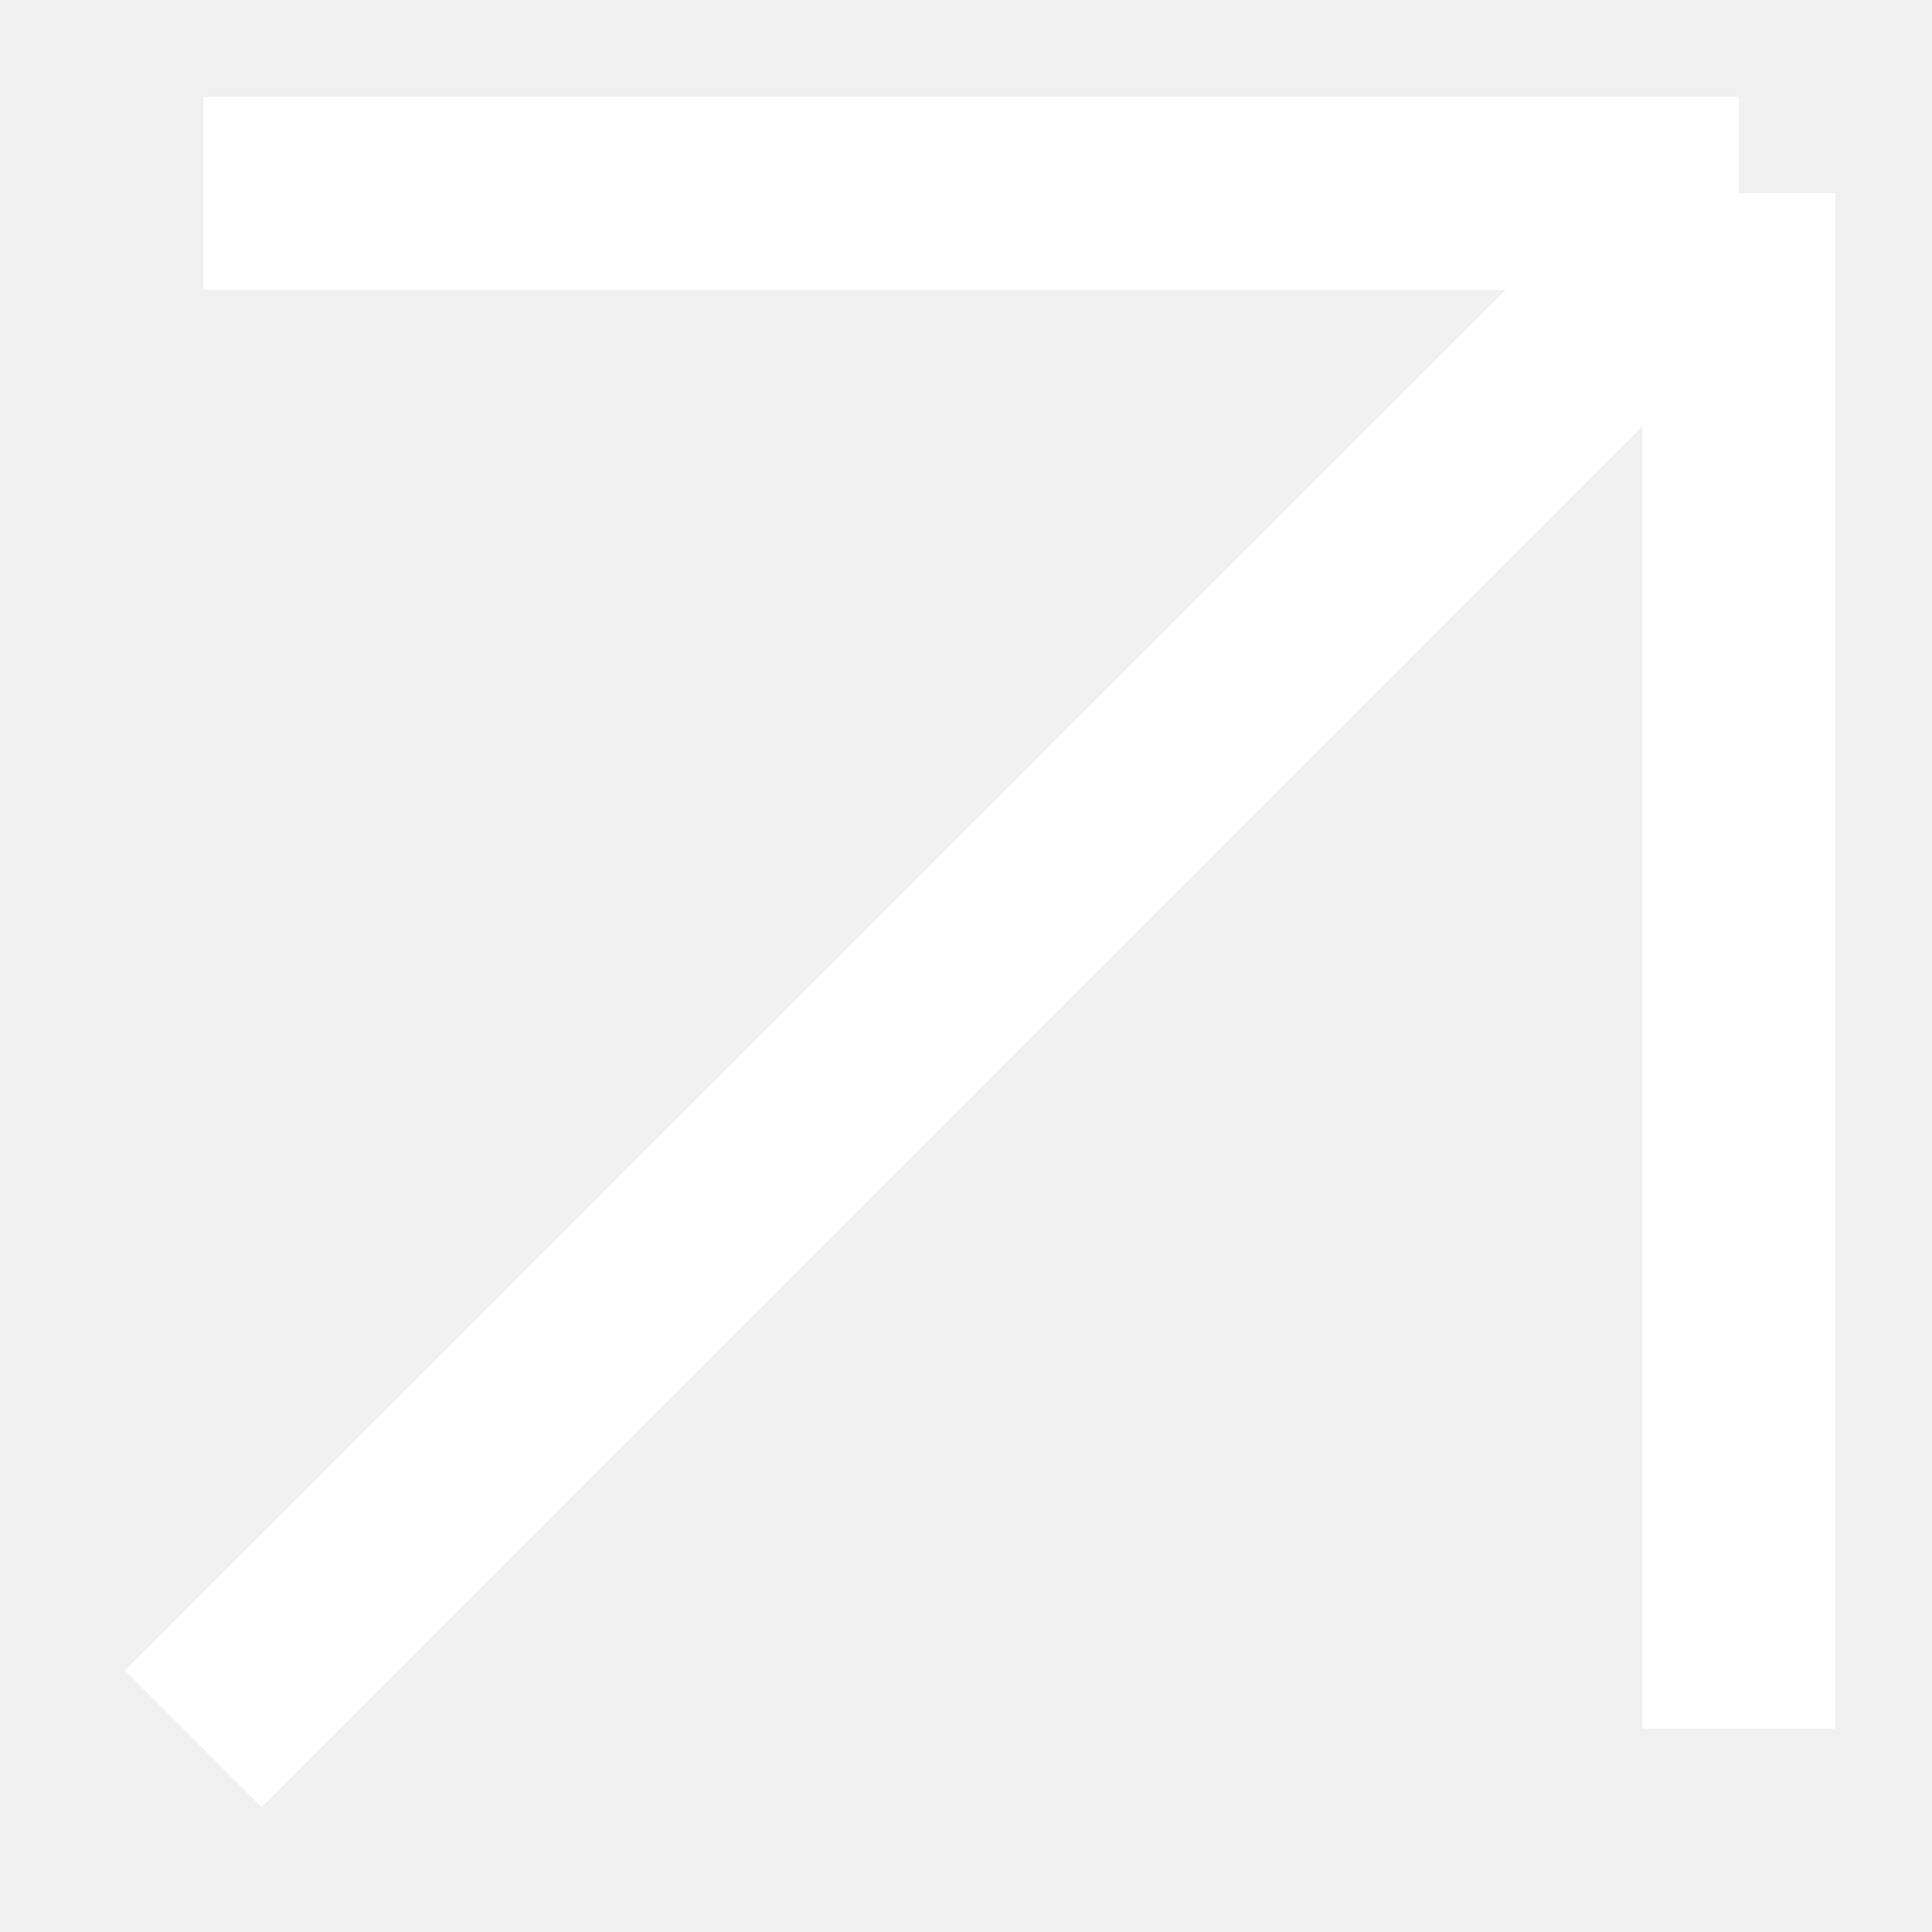
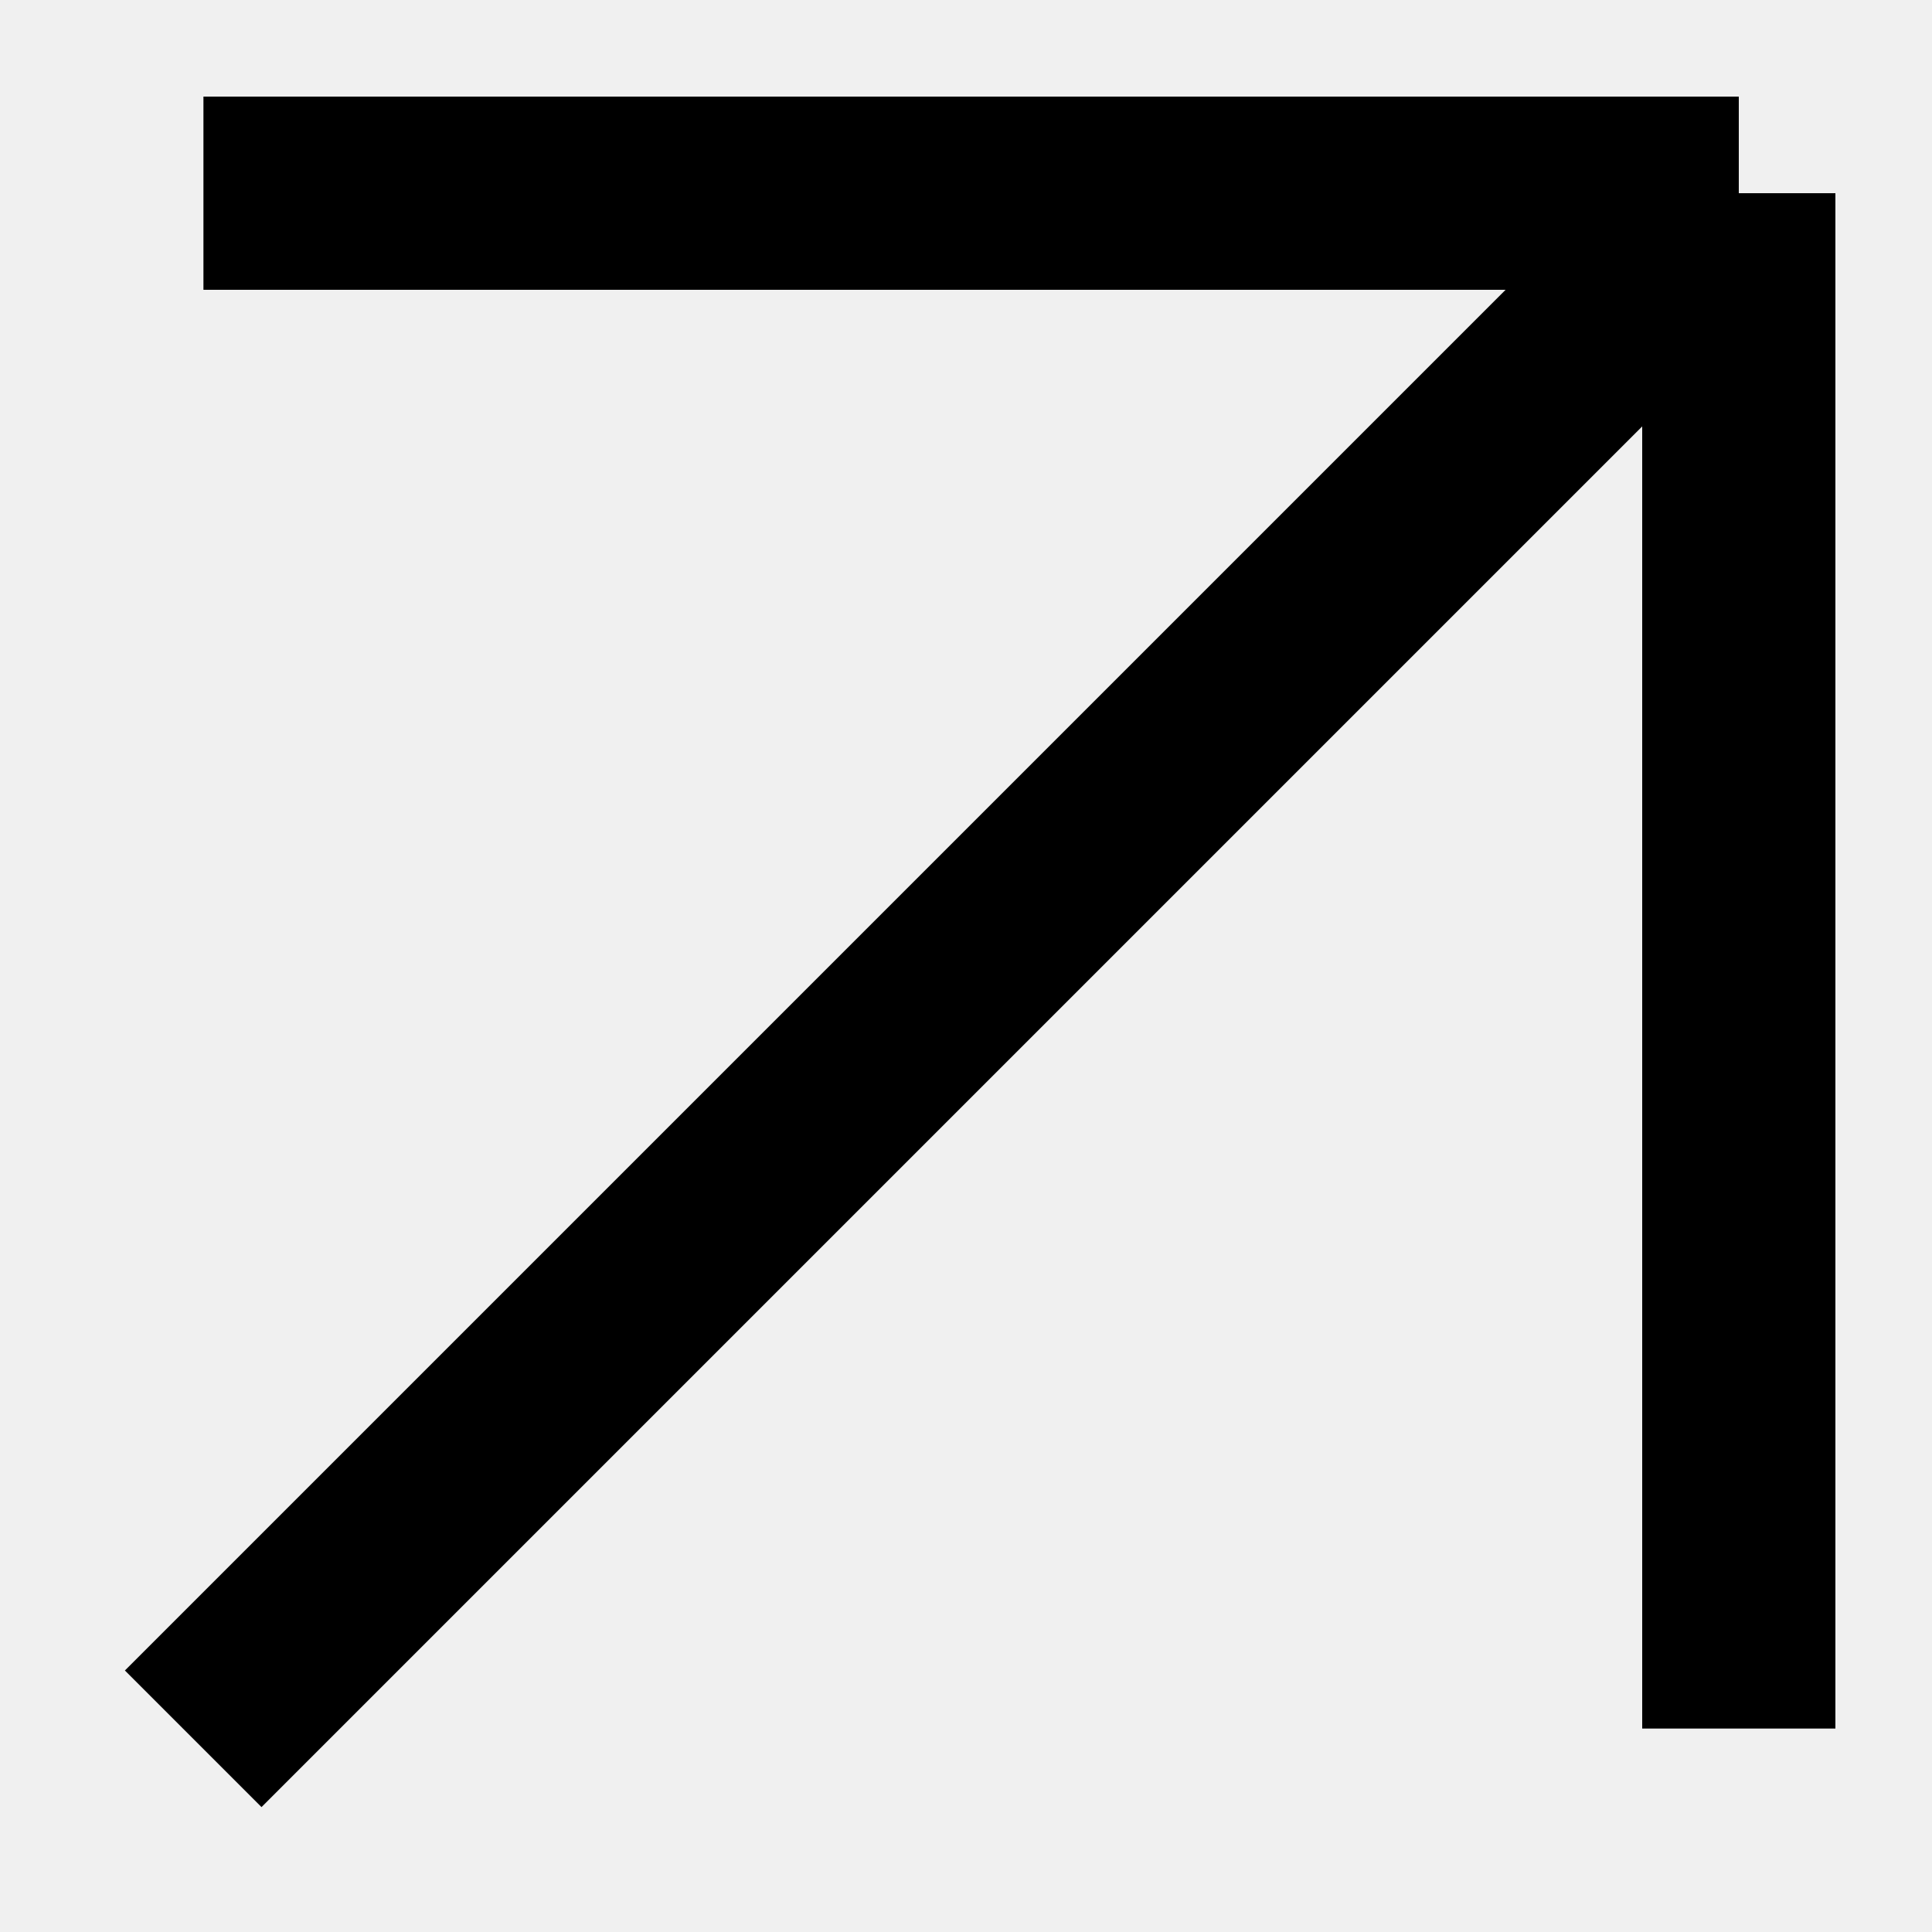
<svg xmlns="http://www.w3.org/2000/svg" width="10" height="10" viewBox="0 0 10 10" fill="currentColor">
  <g clip-path="url(#clip0_3427_2235)">
-     <path d="M1 9L9 1M9 1H1.053M9 1V8.947" stroke="white" />
+     <path d="M1 9L9 1M9 1H1.053M9 1V8.947" stroke="currentColor" />
  </g>
  <defs>
    <clipPath id="clip0_3427_2235">
-       <rect width="10" height="10" fill="white" />
+       <rect width="10" height="10" fill="currentColor" />
    </clipPath>
  </defs>
</svg>
